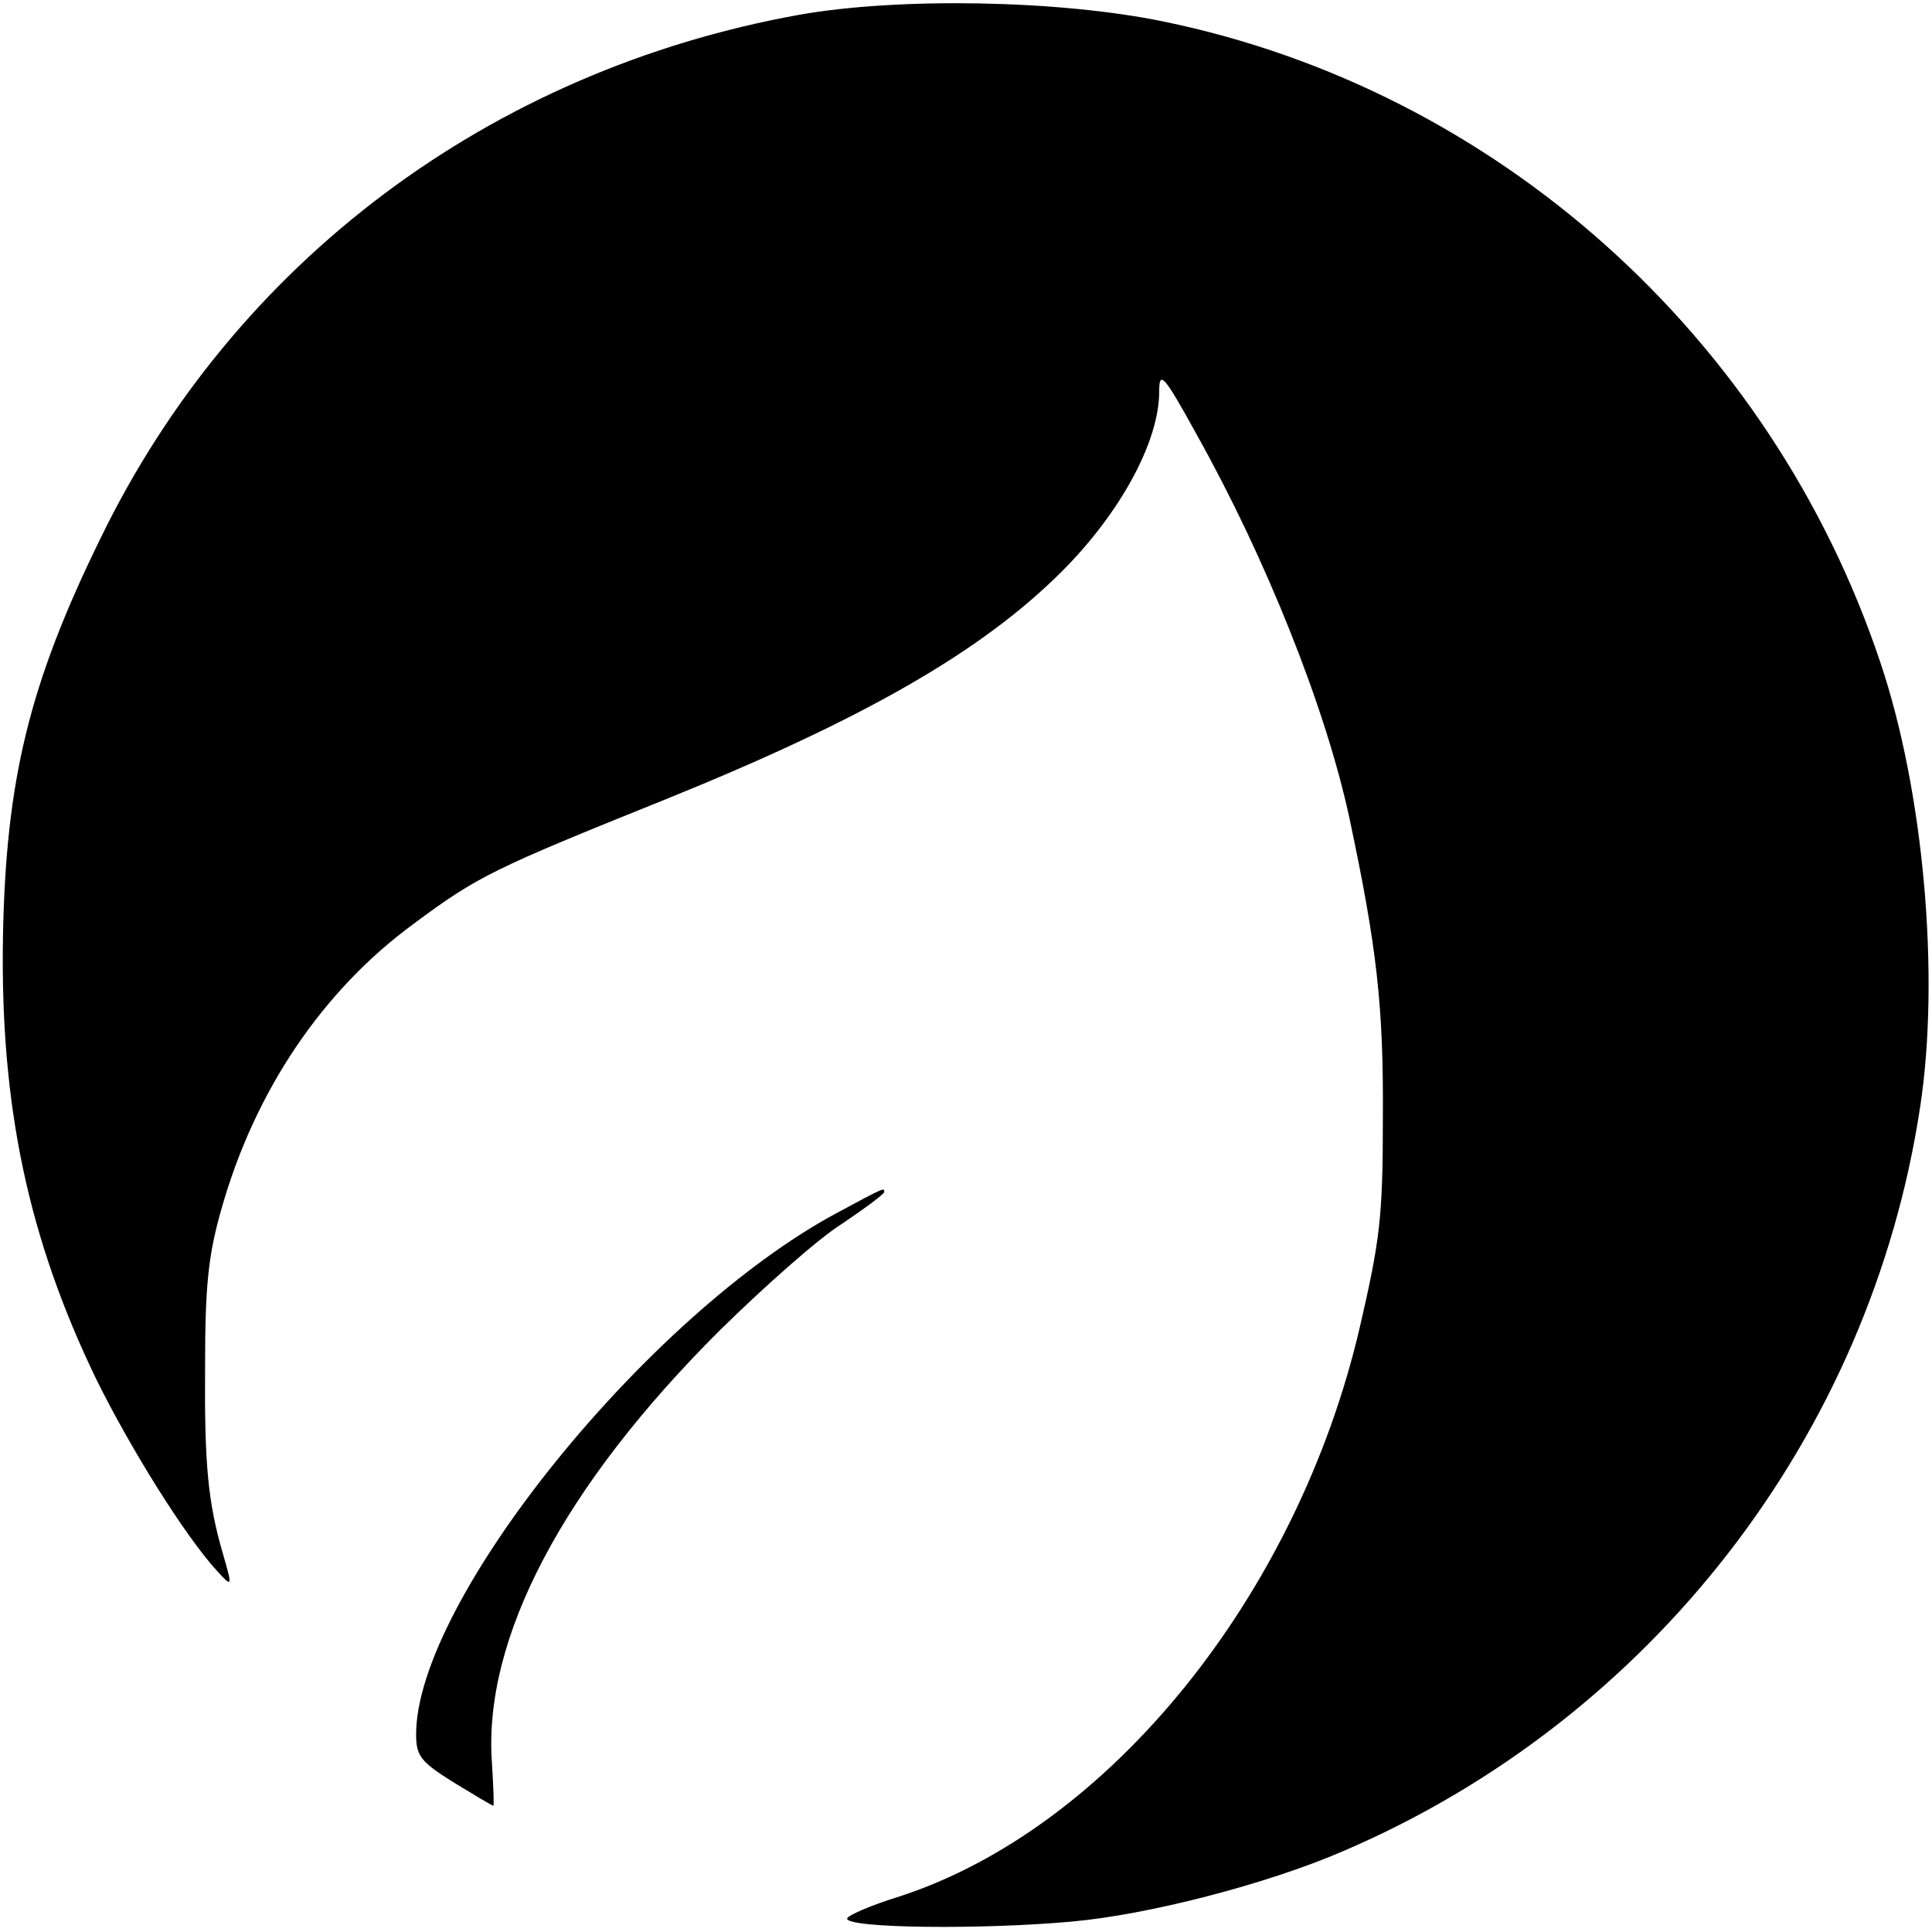
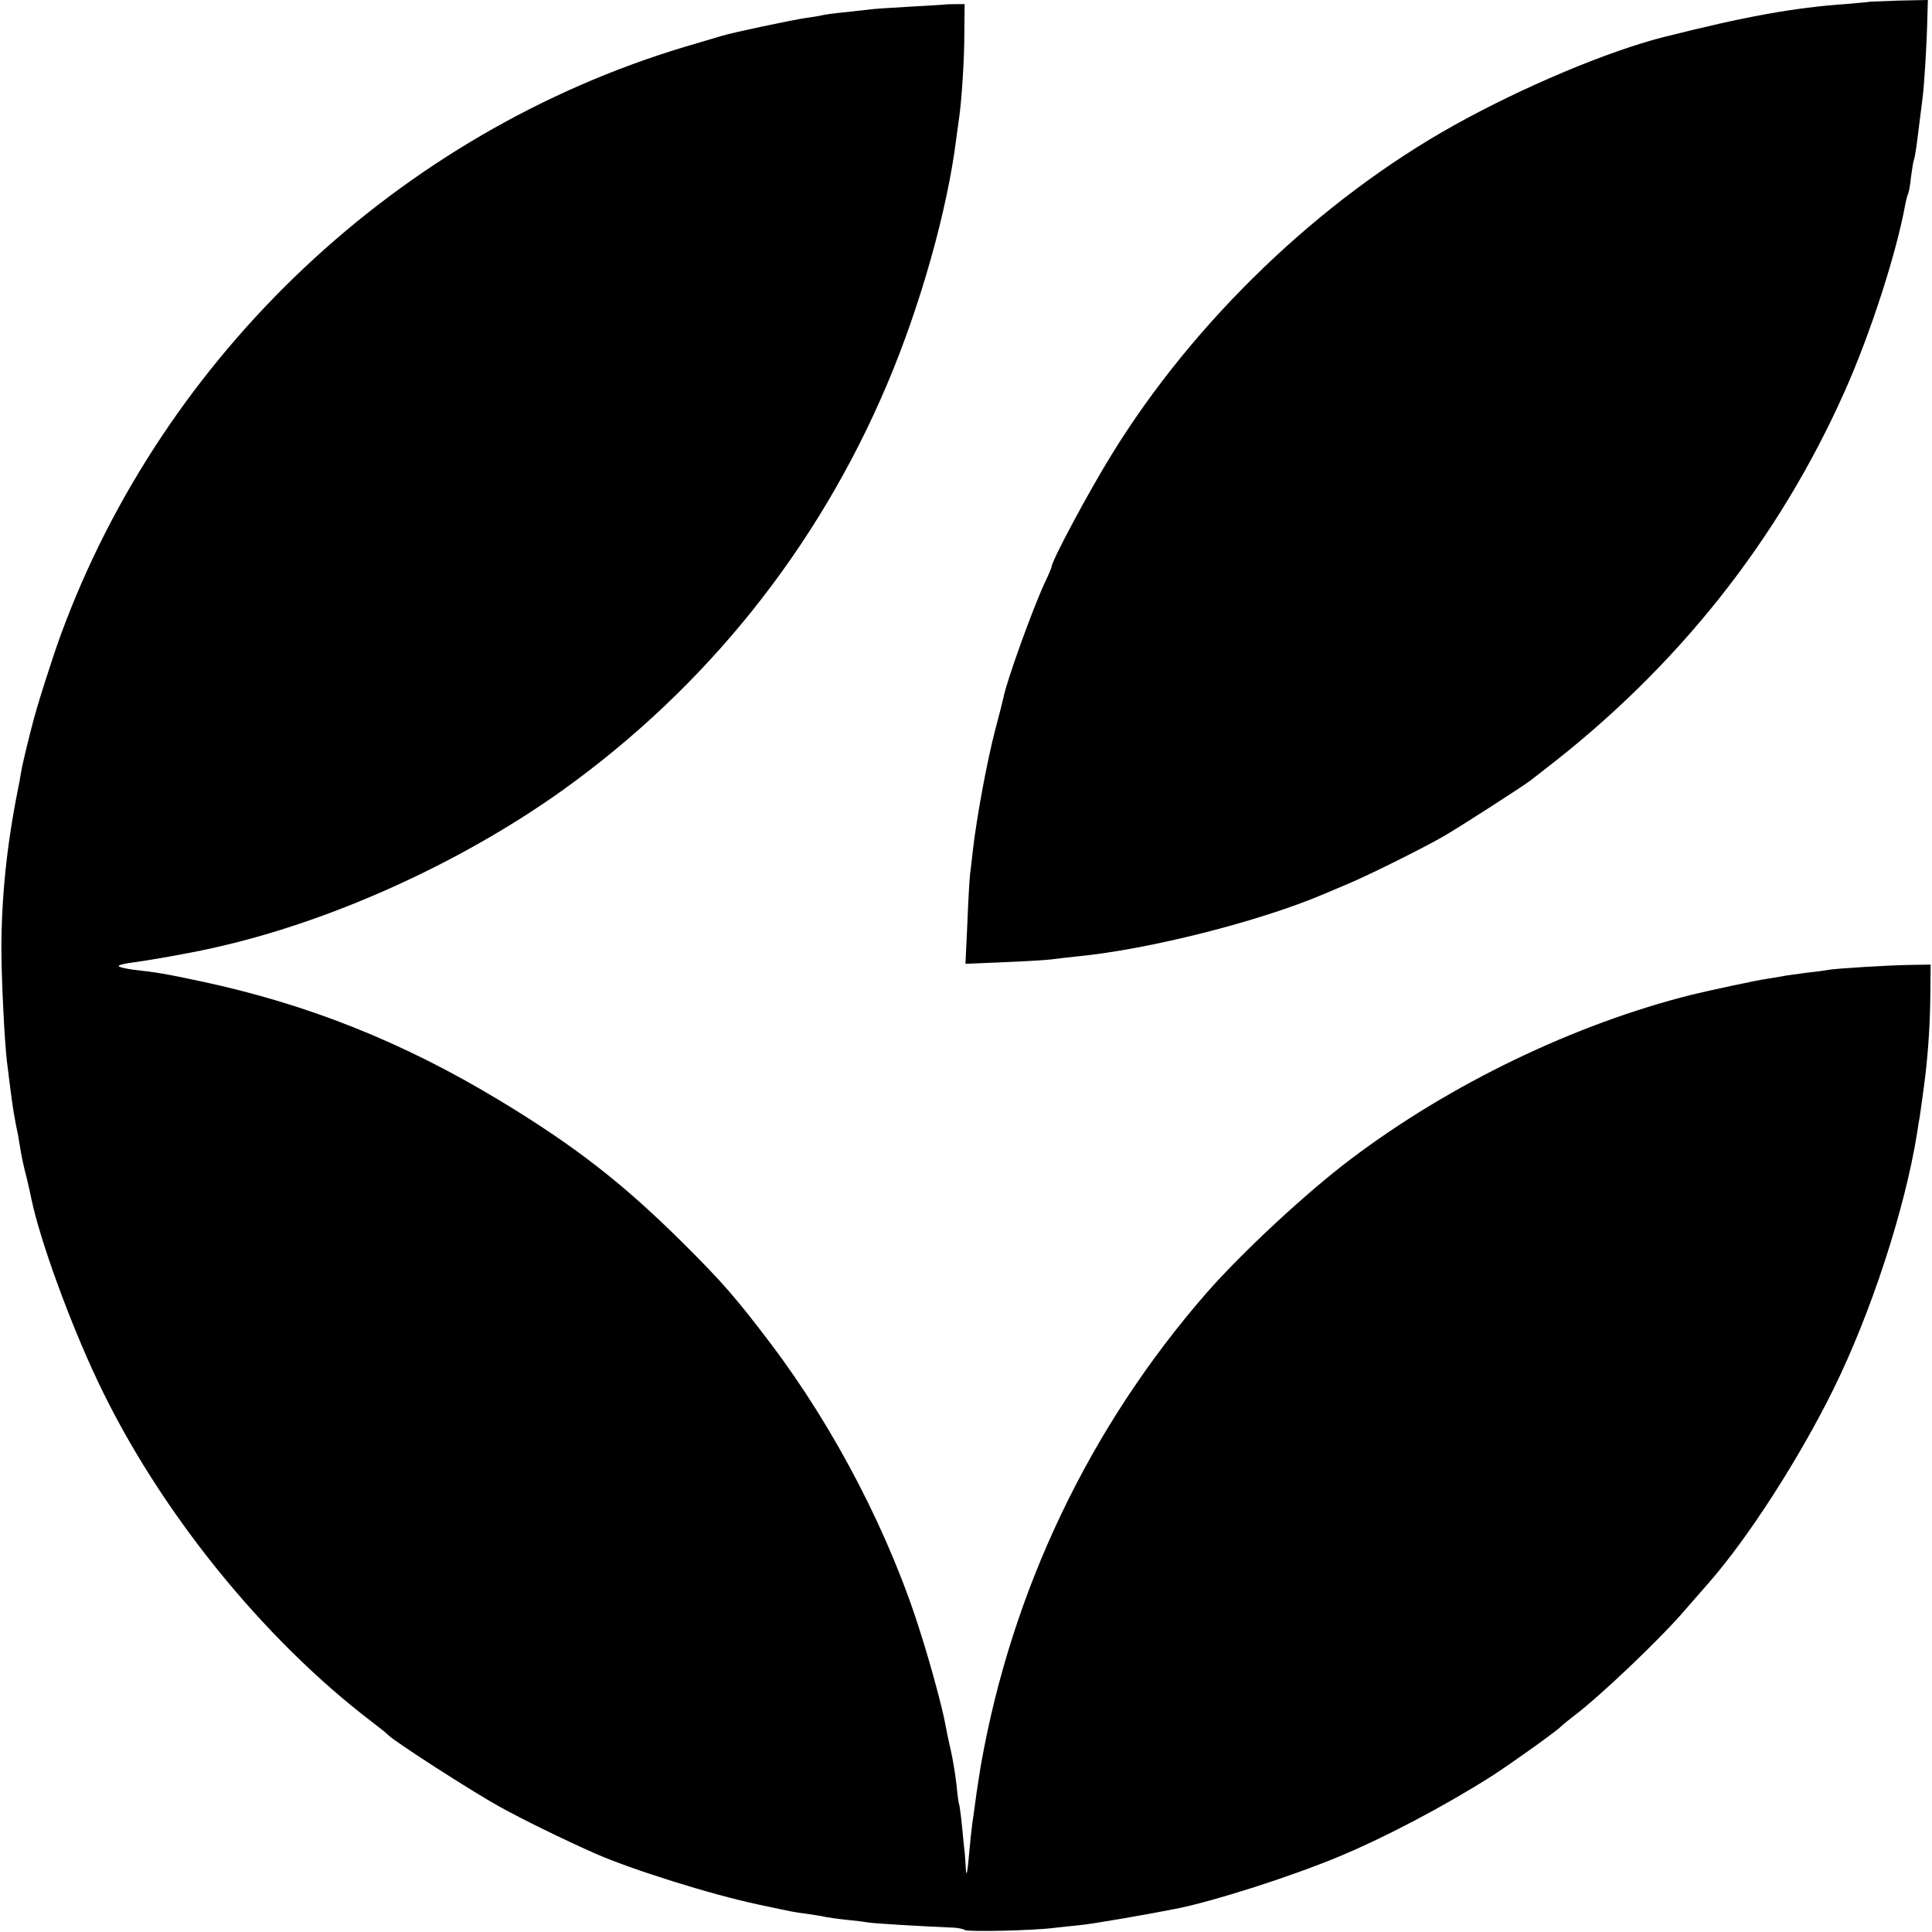
- <svg xmlns="http://www.w3.org/2000/svg" version="1.0" width="260pt" height="260pt" viewBox="0 0 260 260" preserveAspectRatio="xMidYMid meet">
-   <g transform="translate(0,260) scale(0.1,-0.1)" fill="#000000" stroke="none">
-     <path d="M1075 2580 c-415 -75 -759 -332 -940 -705 -96 -196 -127 -325 -131 -535 -4 -228 34 -407 126 -597 46 -93 119 -210 162 -257 21 -23 21 -22 8 23 -20 69 -25 119 -24 251 0 109 4 150 22 213 45 159 136 294 259 384 86 64 107 74 338 167 267 108 426 199 534 307 79 79 131 175 131 242 0 29 6 23 50 -57 93 -166 174 -368 206 -517 37 -174 46 -253 45 -404 0 -134 -4 -164 -31 -281 -84 -361 -337 -674 -619 -766 -39 -12 -71 -26 -71 -30 0 -13 181 -15 302 -4 102 9 262 50 366 95 413 177 709 558 776 1001 27 176 5 426 -54 600 -147 438 -517 769 -964 861 -140 29 -356 33 -491 9z" />
-     <path d="M1125 967 c-254 -137 -565 -522 -565 -701 0 -29 6 -37 51 -65 28 -17 51 -31 53 -31 1 0 0 26 -2 58 -12 167 96 372 307 582 59 58 132 123 164 143 31 21 57 40 57 43 0 6 0 6 -65 -29z" />
+ <svg xmlns="http://www.w3.org/2000/svg" version="1.0" width="700pt" height="700pt" viewBox="0 0 700 700" preserveAspectRatio="xMidYMid meet">
+   <g transform="translate(0,700) scale(0.1,-0.1)" fill="#000000" stroke="none">
+     <path d="M6777 6994 c-1 -1 -38 -4 -82 -8 -200 -14 -372 -46 -666 -120 -205 -52 -511 -181 -759 -319 -487 -271 -944 -710 -1241 -1192 -86 -139 -219 -388 -219 -409 0 -3 -11 -29 -25 -58 -45 -98 -137 -353 -149 -414 -2 -10 -15 -62 -29 -114 -30 -113 -68 -319 -82 -440 -3 -30 -8 -68 -10 -85 -2 -16 -7 -97 -10 -179 l-7 -148 144 6 c78 3 154 8 168 10 14 2 57 7 95 11 258 25 660 127 890 225 28 12 68 29 90 38 76 32 279 133 349 174 63 37 285 180 311 200 6 5 28 22 50 39 483 371 850 834 1090 1374 93 209 187 500 219 679 3 14 7 29 9 33 3 5 8 32 11 62 4 29 8 56 10 60 2 3 7 31 11 61 9 71 14 111 20 158 7 51 16 202 18 290 l2 72 -103 -2 c-57 -2 -104 -4 -105 -4z" />
+     <path d="M3427 6984 c-1 -1 -58 -4 -127 -8 -69 -4 -138 -8 -155 -11 -16 -2 -57 -6 -90 -10 -33 -3 -67 -8 -75 -10 -8 -2 -35 -7 -60 -10 -53 -8 -262 -52 -305 -65 -16 -5 -77 -23 -135 -40 -1034 -311 -1886 -1113 -2259 -2128 -34 -93 -91 -273 -105 -332 -2 -8 -11 -42 -19 -75 -8 -33 -18 -76 -21 -95 -3 -19 -8 -46 -11 -60 -40 -200 -59 -384 -60 -570 0 -114 11 -337 20 -415 15 -122 23 -183 30 -215 2 -14 7 -36 10 -50 2 -14 7 -41 10 -60 3 -19 12 -62 21 -95 8 -33 16 -69 18 -80 31 -149 139 -446 240 -659 219 -464 596 -932 994 -1235 26 -20 53 -41 59 -48 30 -28 307 -206 403 -259 89 -49 224 -115 345 -169 131 -58 420 -149 595 -186 128 -27 119 -26 173 -33 27 -4 59 -9 70 -12 12 -2 46 -7 76 -10 30 -3 63 -7 73 -9 17 -4 211 -15 308 -19 19 0 40 -5 47 -9 12 -7 247 -2 323 8 19 2 62 7 94 10 50 5 245 39 351 60 138 28 413 116 588 189 168 70 382 183 552 291 70 45 235 163 250 179 6 6 28 24 49 40 93 70 317 283 404 386 26 30 63 72 83 95 140 159 326 447 451 700 137 277 260 654 304 930 4 28 8 52 9 55 1 5 14 97 21 155 11 93 17 193 18 290 l1 110 -70 -1 c-81 -1 -273 -13 -301 -18 -10 -2 -44 -7 -75 -10 -31 -4 -67 -9 -80 -11 -13 -3 -41 -7 -64 -11 -33 -4 -214 -43 -275 -58 -424 -106 -875 -323 -1235 -595 -163 -123 -394 -338 -523 -485 -424 -486 -706 -1077 -818 -1711 -7 -44 -16 -100 -19 -125 -3 -25 -9 -63 -12 -85 -3 -22 -9 -78 -13 -125 -4 -47 -8 -69 -10 -50 -1 19 -3 46 -4 60 -2 14 -6 59 -10 99 -4 41 -9 77 -10 80 -2 4 -7 35 -10 71 -4 36 -13 93 -21 128 -8 34 -17 77 -20 95 -8 48 -51 209 -87 322 -111 360 -312 749 -548 1060 -122 161 -173 220 -319 365 -215 213 -388 348 -661 513 -349 211 -695 349 -1080 431 -131 28 -162 33 -243 42 -31 4 -57 10 -57 14 0 4 27 10 59 14 48 6 203 33 281 51 427 94 899 308 1270 573 521 374 922 876 1173 1467 122 287 220 635 252 895 4 30 9 66 11 80 9 67 18 206 18 300 l1 105 -33 0 c-19 0 -34 -1 -35 -1z" />
  </g>
</svg>
